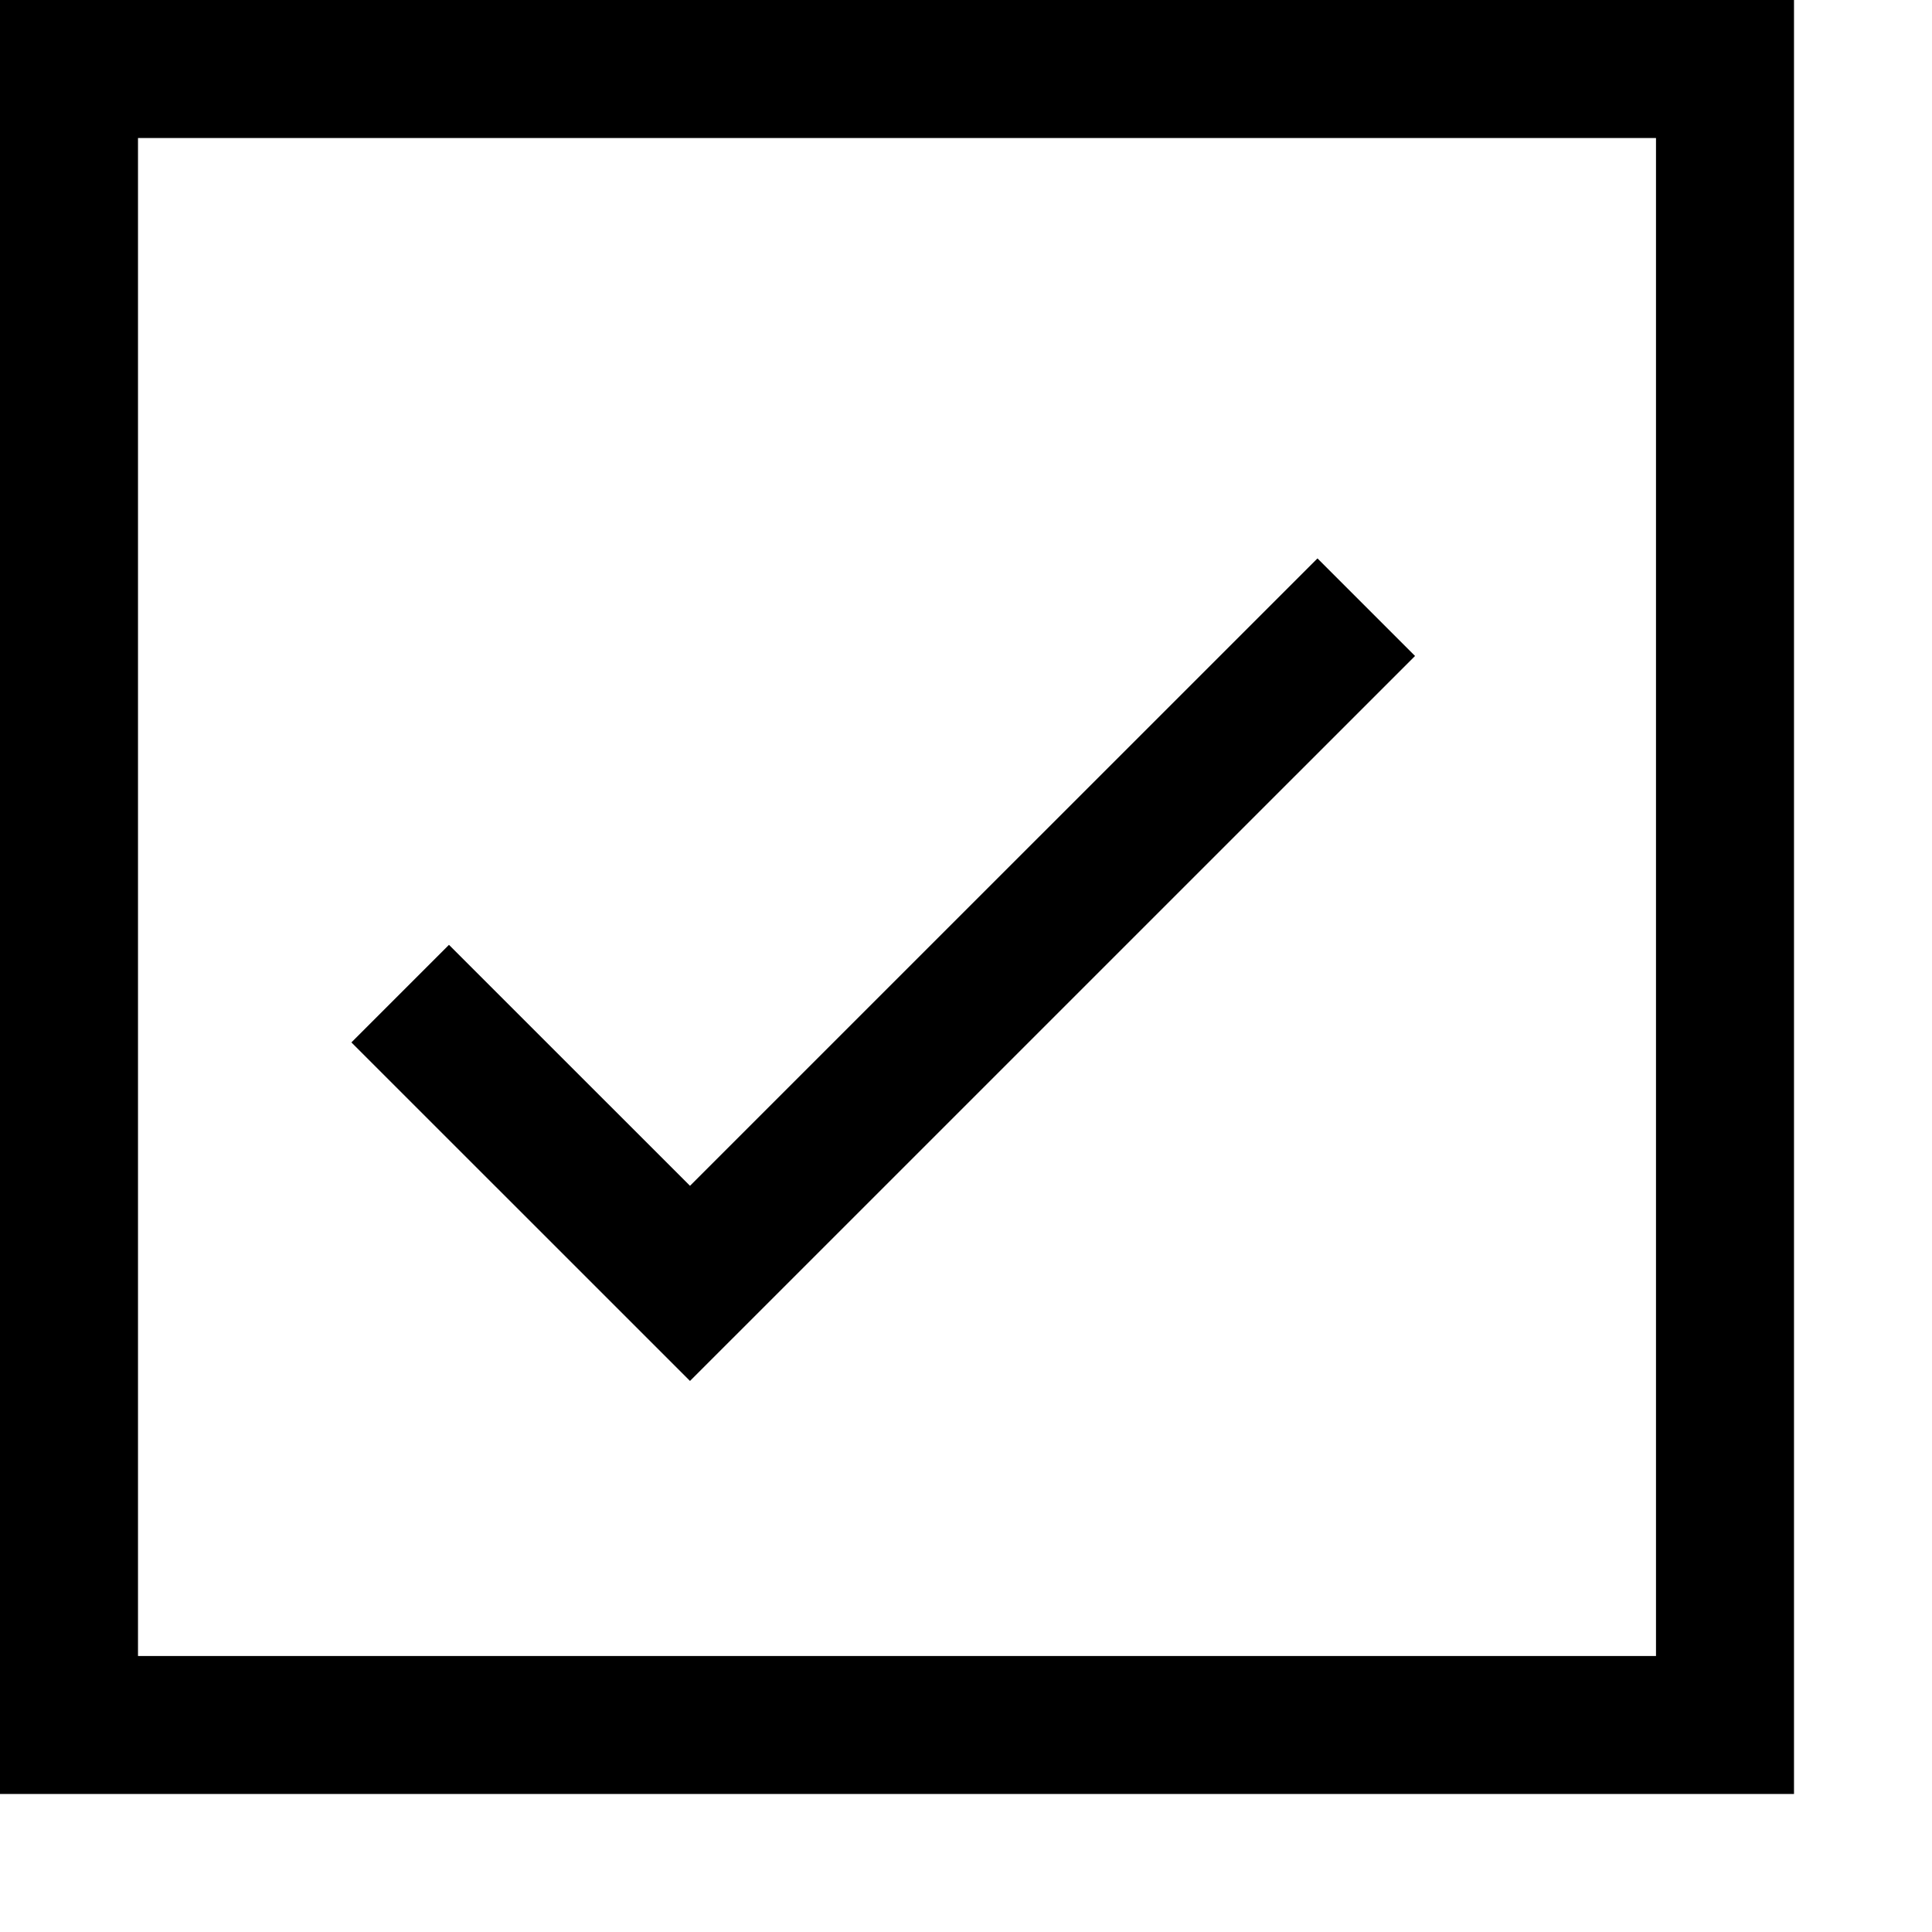
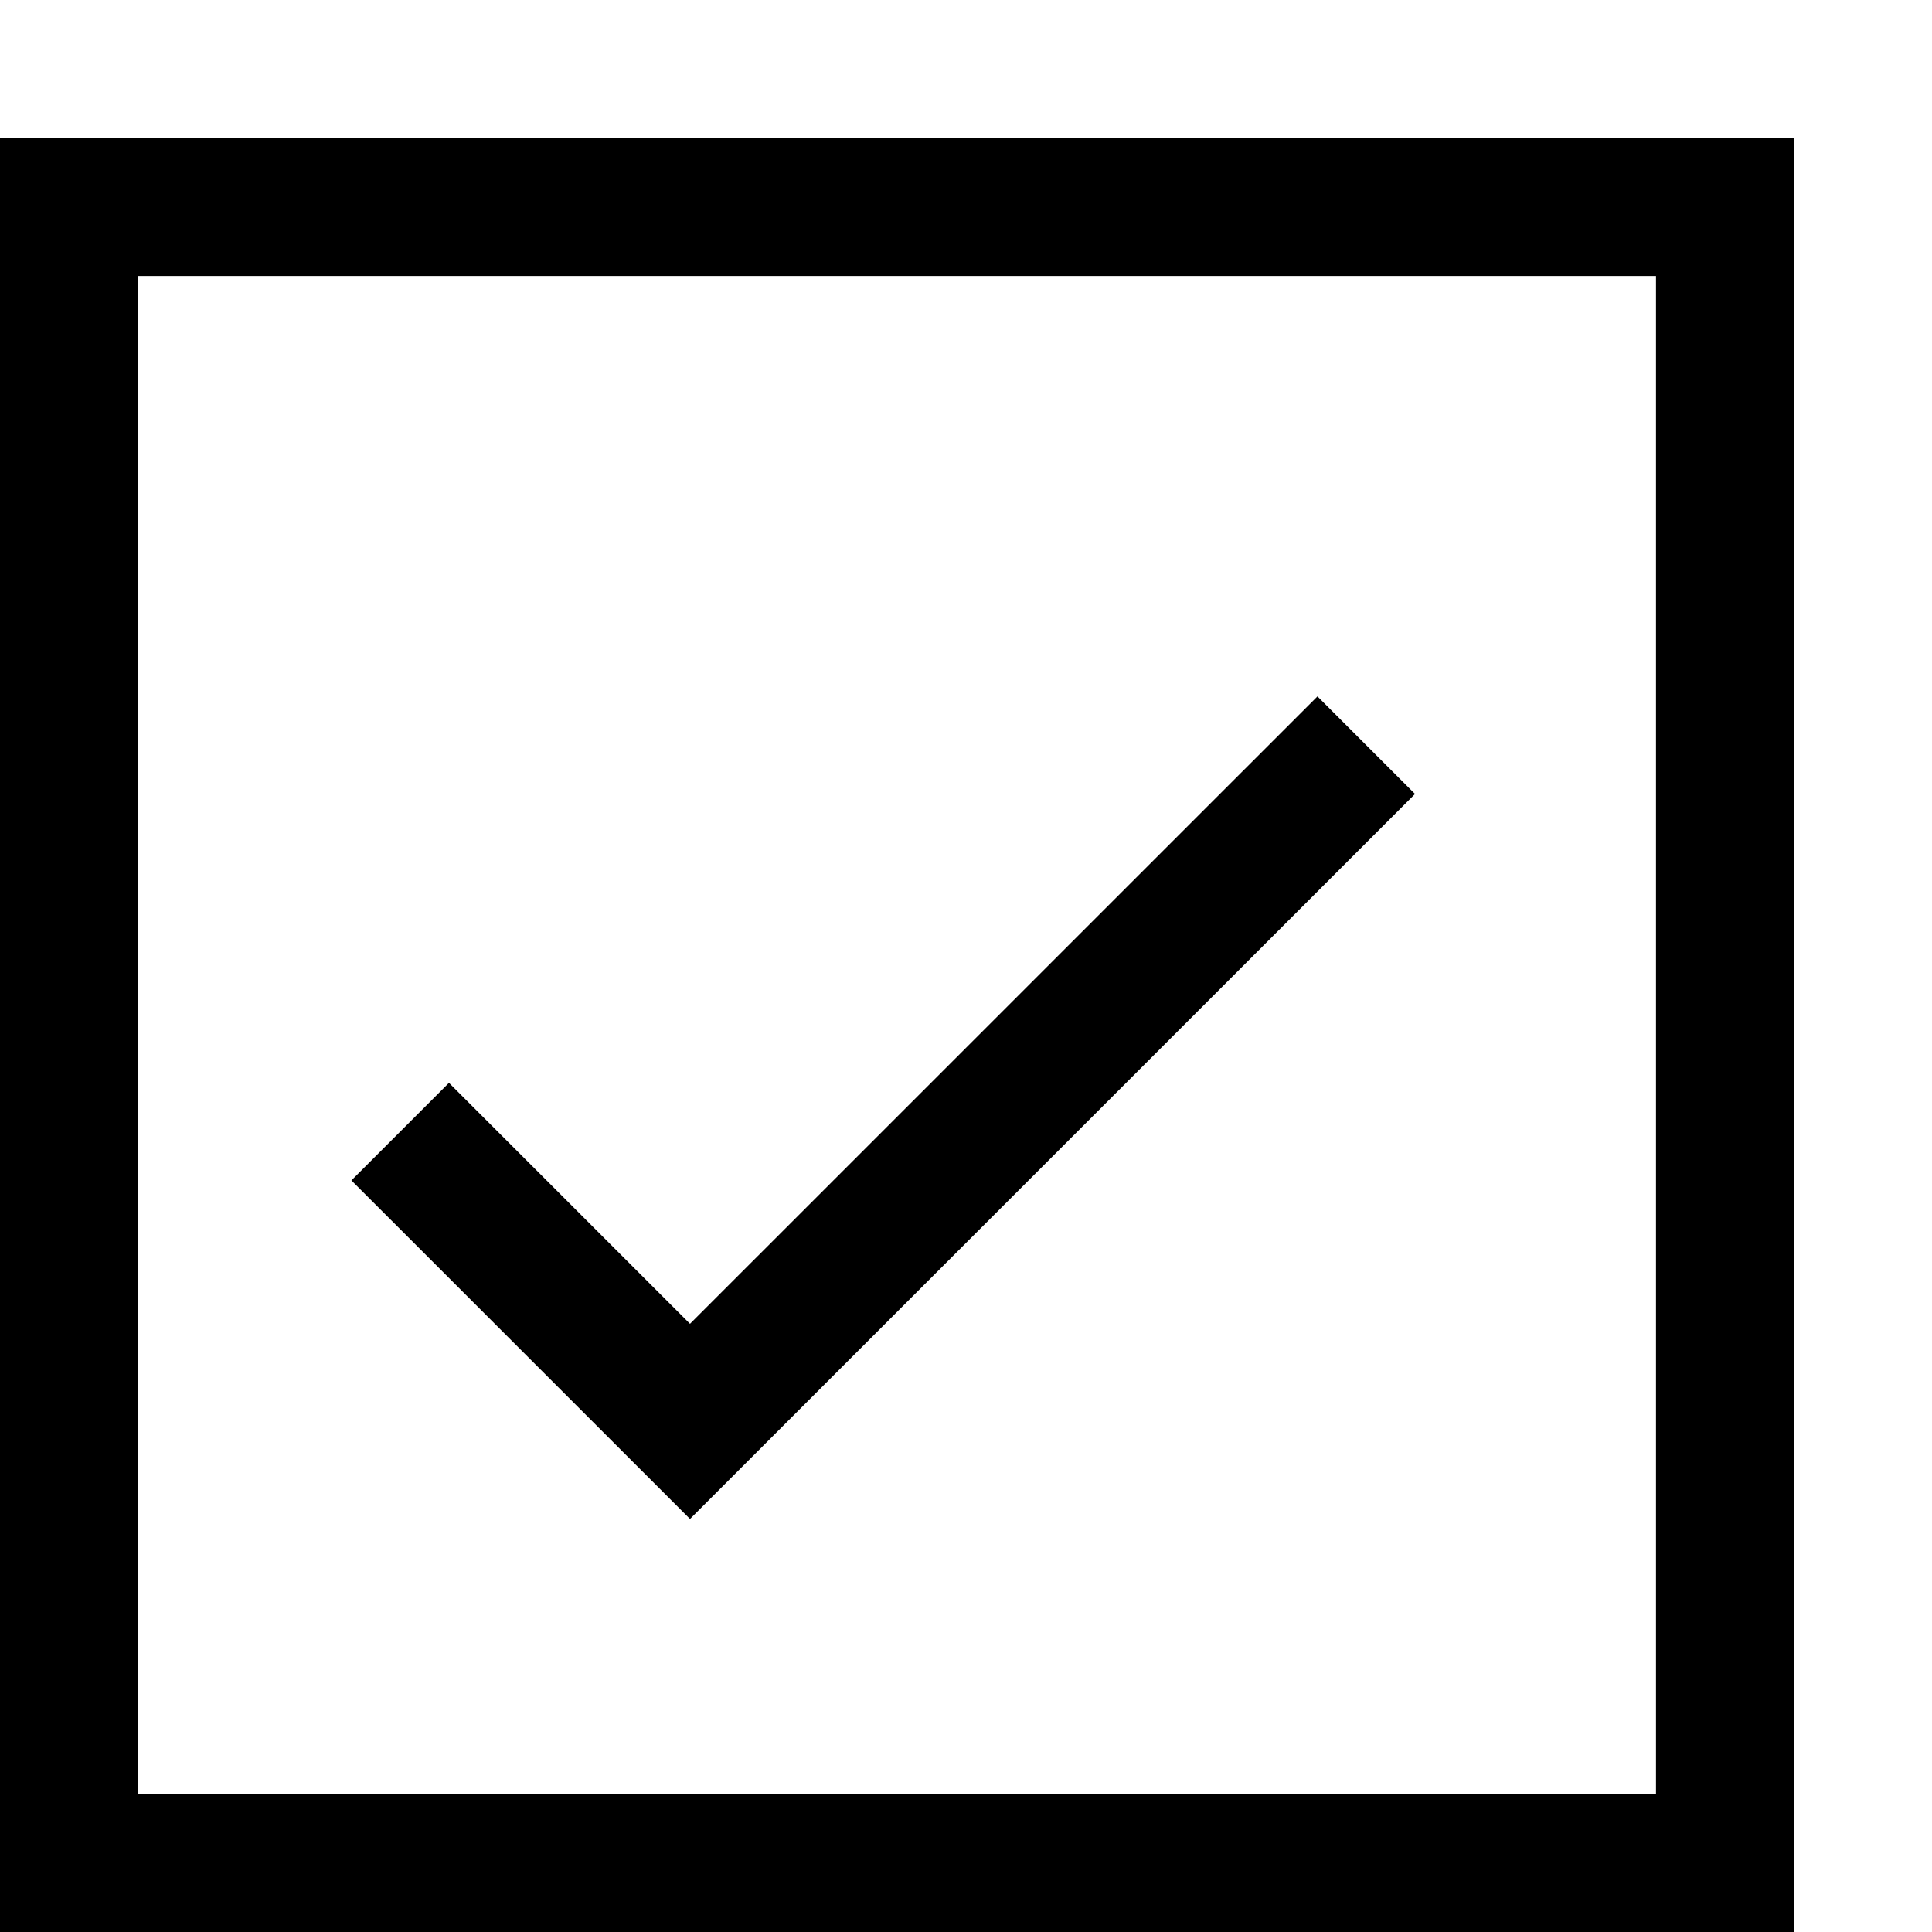
- <svg xmlns="http://www.w3.org/2000/svg" viewBox="0 0 448 448">
-   <path d="M160 320.22l-78.516-78.5 22.625-22.626L160 274.97l145.5-145.485 22.625 22.625L160 320.22zM416 0H0v416h416V0zM32 32h352v352H32V32z" />
+ <svg xmlns="http://www.w3.org/2000/svg" version="1.1" x="0px" y="0px" viewBox="0 0 448 448" enable-background="new 0 0 448 448" xml:space="preserve">
+   <path d="M160,352.22l-78.516-78.5l22.625-22.626L160,306.97l145.5-145.485l22.625,22.625L160,352.22z M416,32H0v416h416V32z M32,64  h352v352H32V64z" />
+   <g>
+ </g>
+   <g>
+ </g>
+   <g>
+ </g>
+   <g>
+ </g>
+   <g>
+ </g>
+   <g>
+ </g>
</svg>
